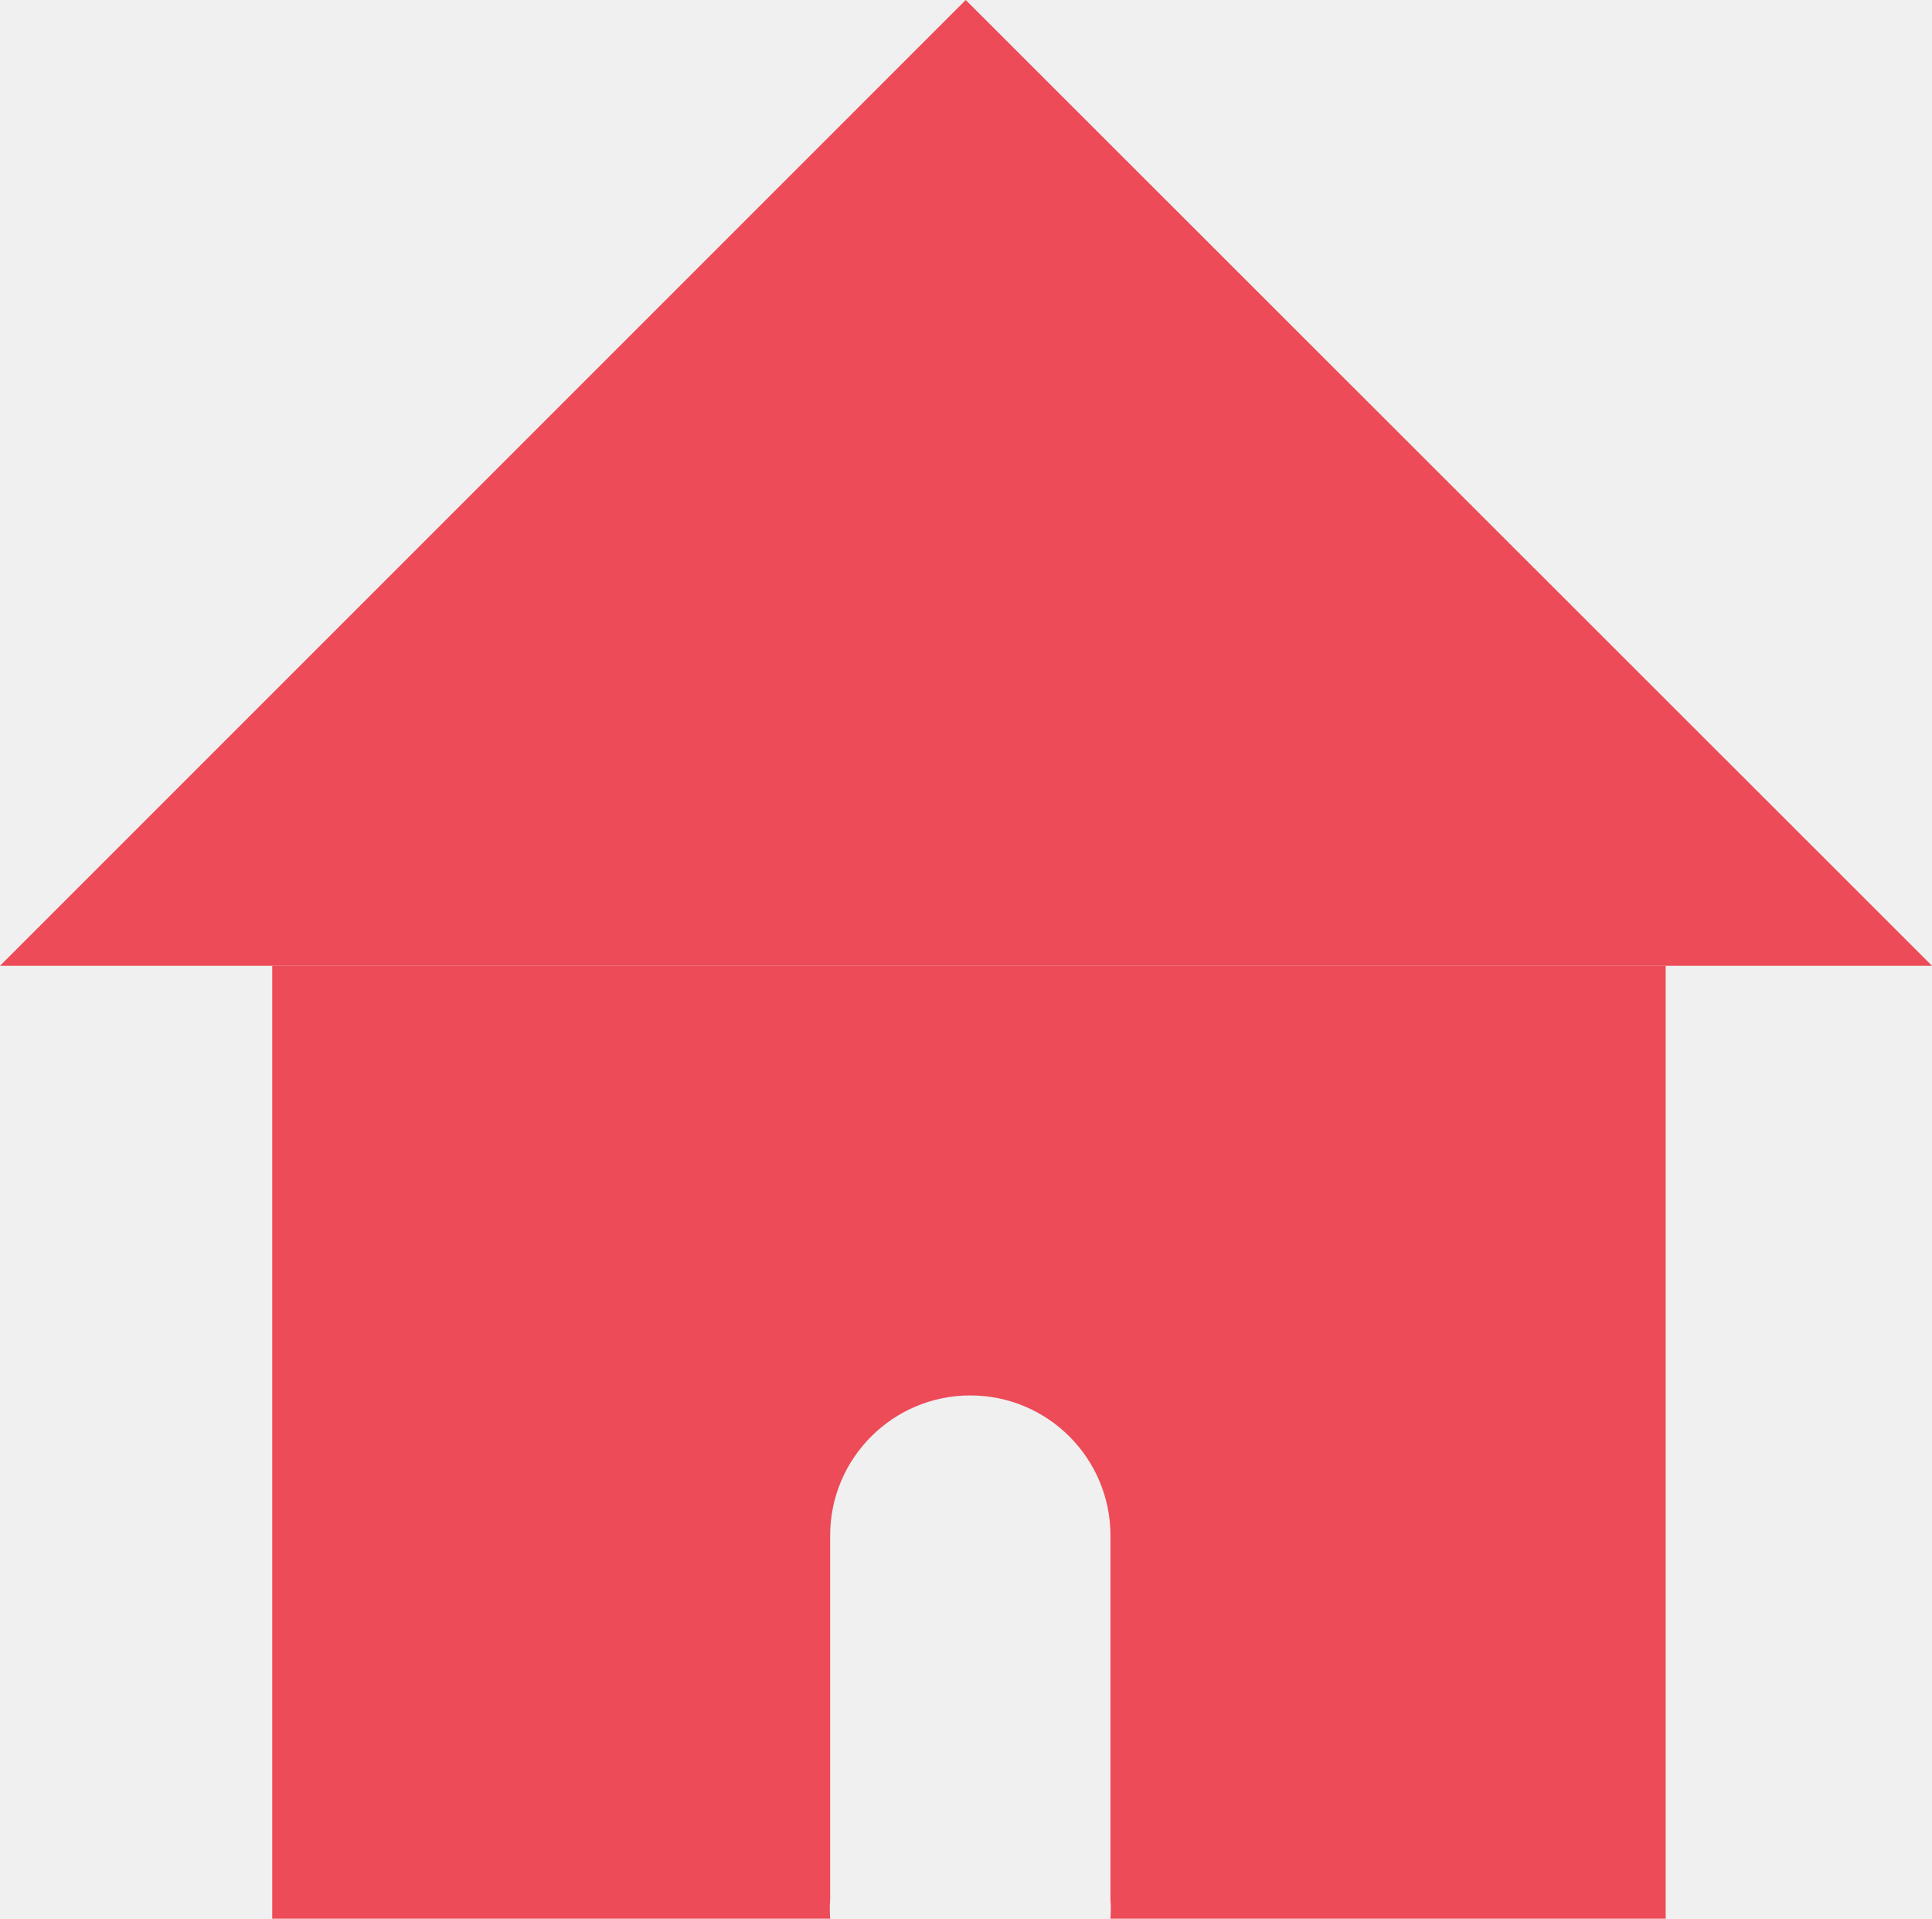
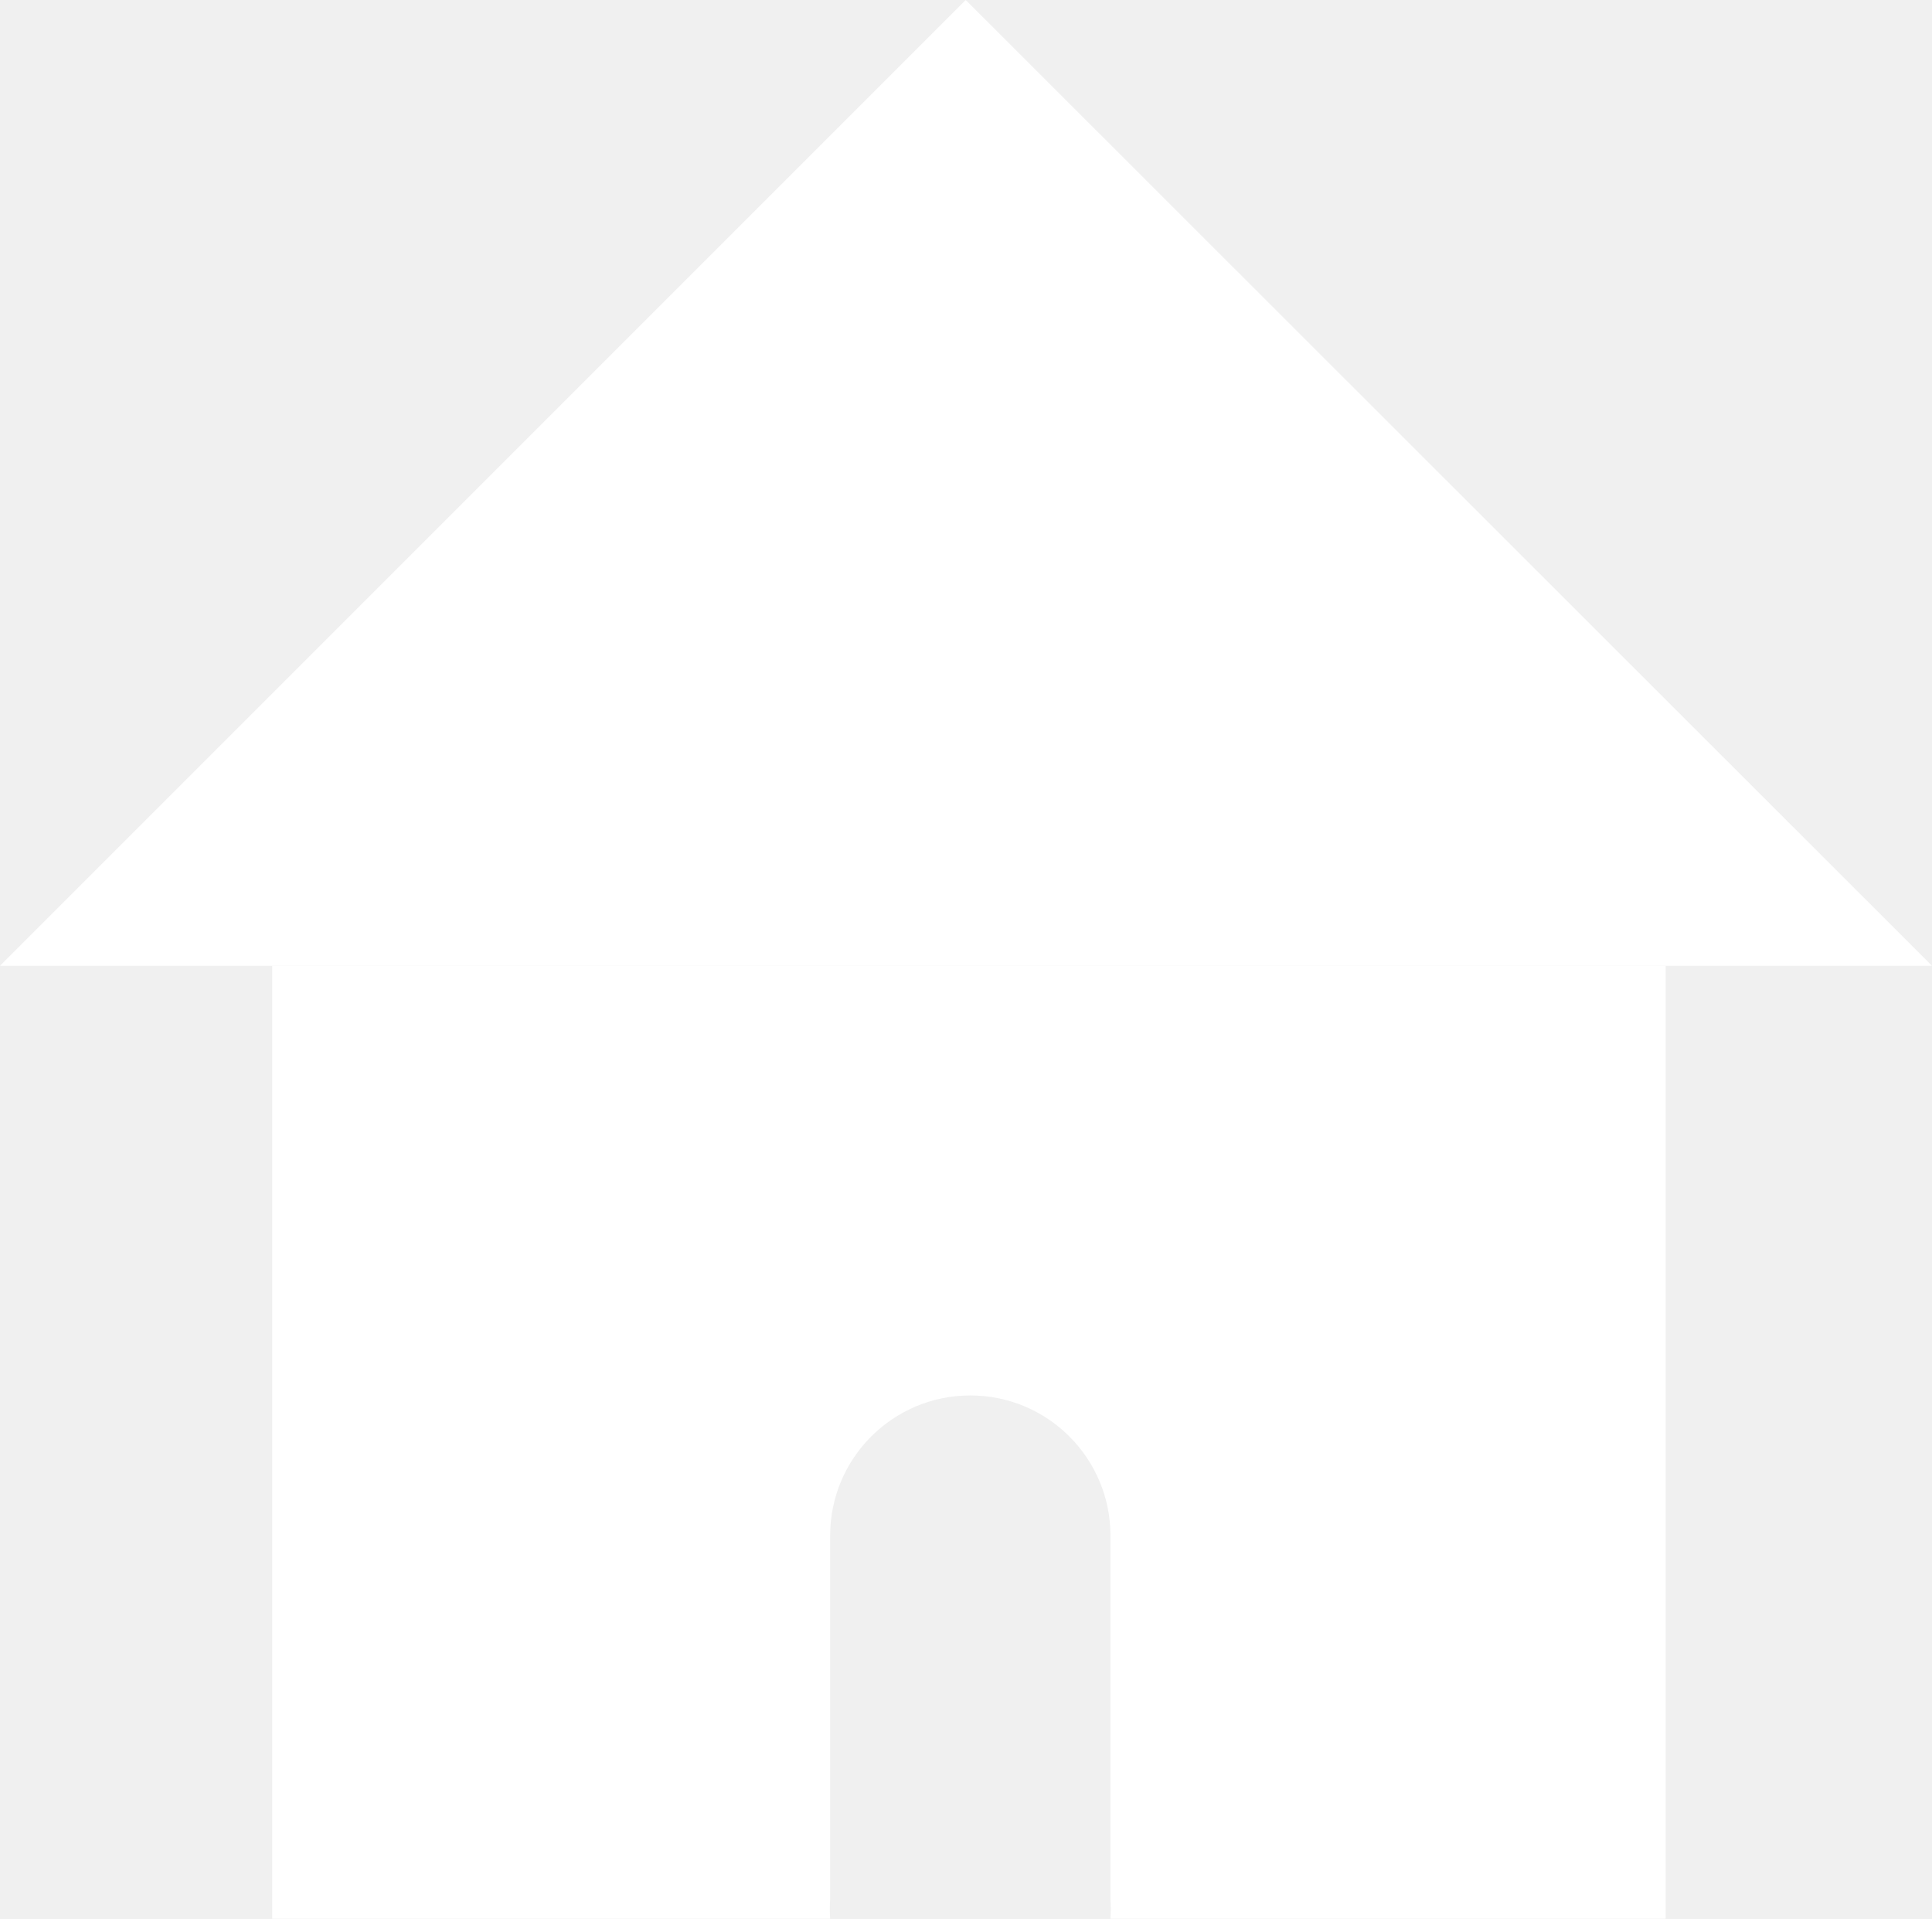
<svg xmlns="http://www.w3.org/2000/svg" id="SignIn_background" data-name="SignIn background" viewBox="0 0 35.91 35.66">
  <defs>
-     <style>.cls-1{fill:#ec4b57;}</style>
+     <style>.cls-1{fill:#fff;}</style>
  </defs>
  <polygon class="cls-1" points="35.91 17.95 17.95 0 0 17.95 35.91 17.95" />
  <path class="cls-1" d="M507.63,2856.94v17.71H518a2.57,2.57,0,0,1,0-.36v-6.76a2.6,2.6,0,1,1,5.21,0v6.76a2.57,2.57,0,0,1,0,.36h10.32v-17.71H507.63Z" transform="translate(-502.57 -2838.99)" />
</svg>
